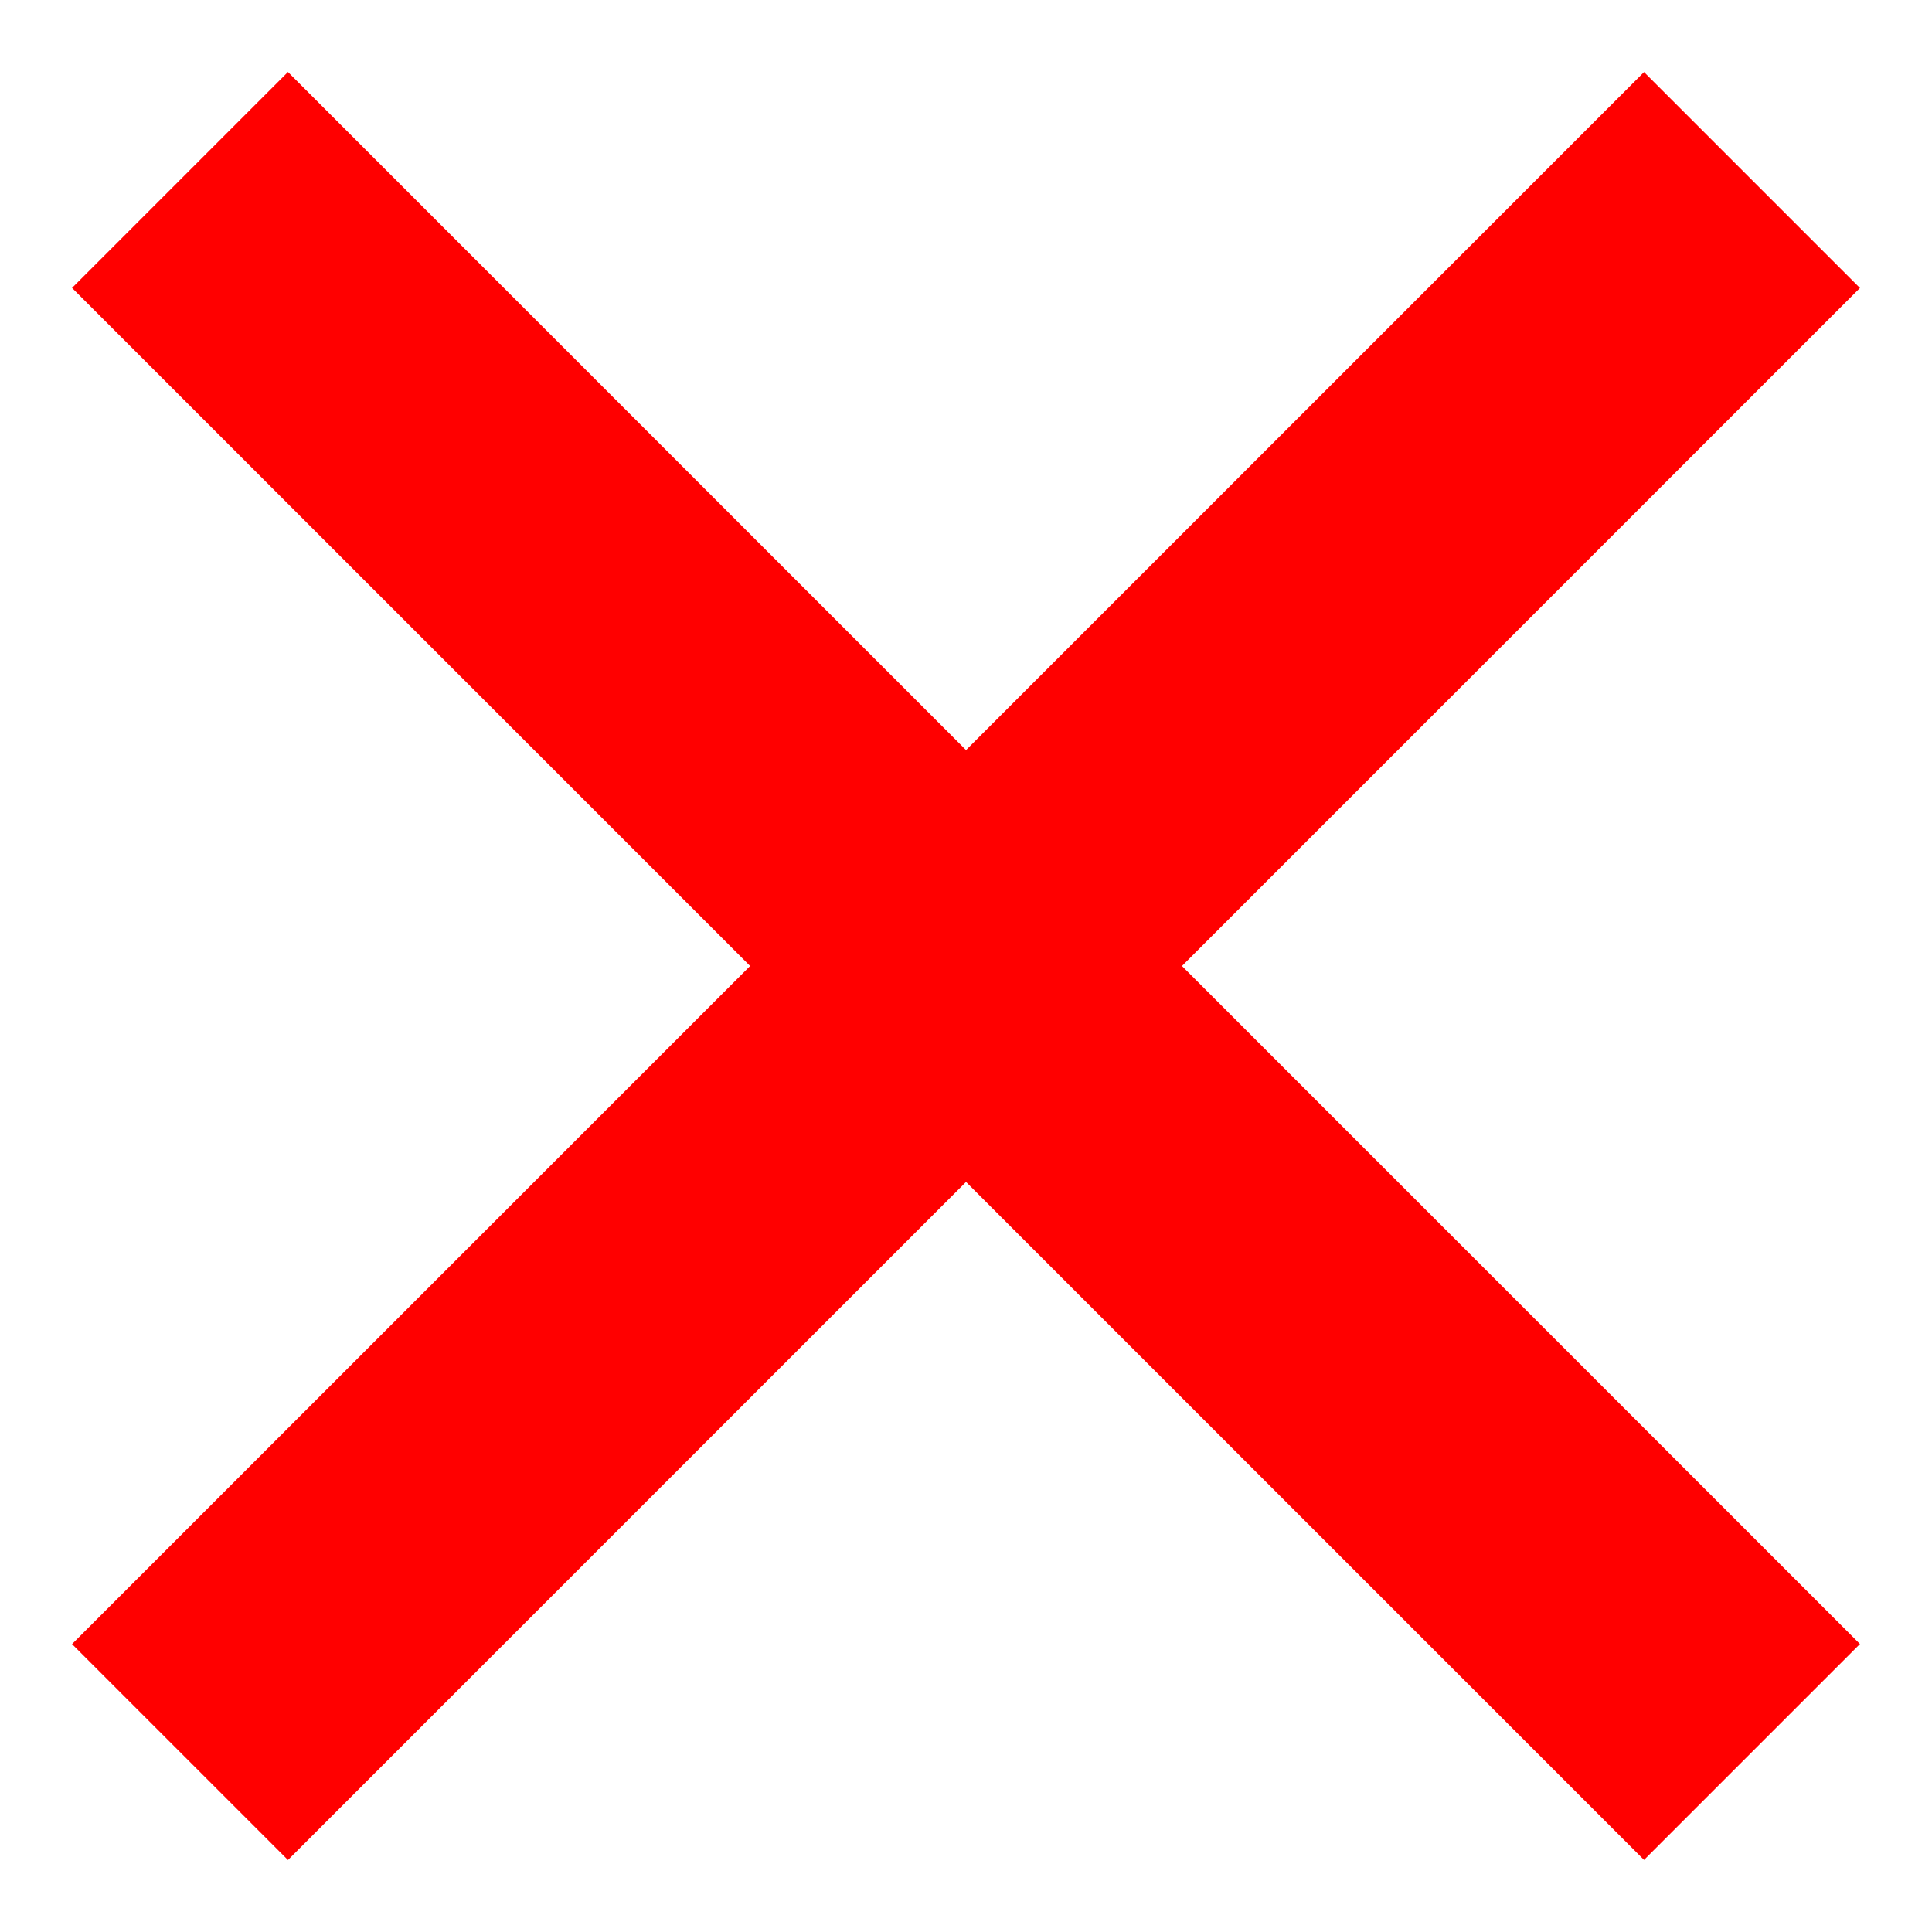
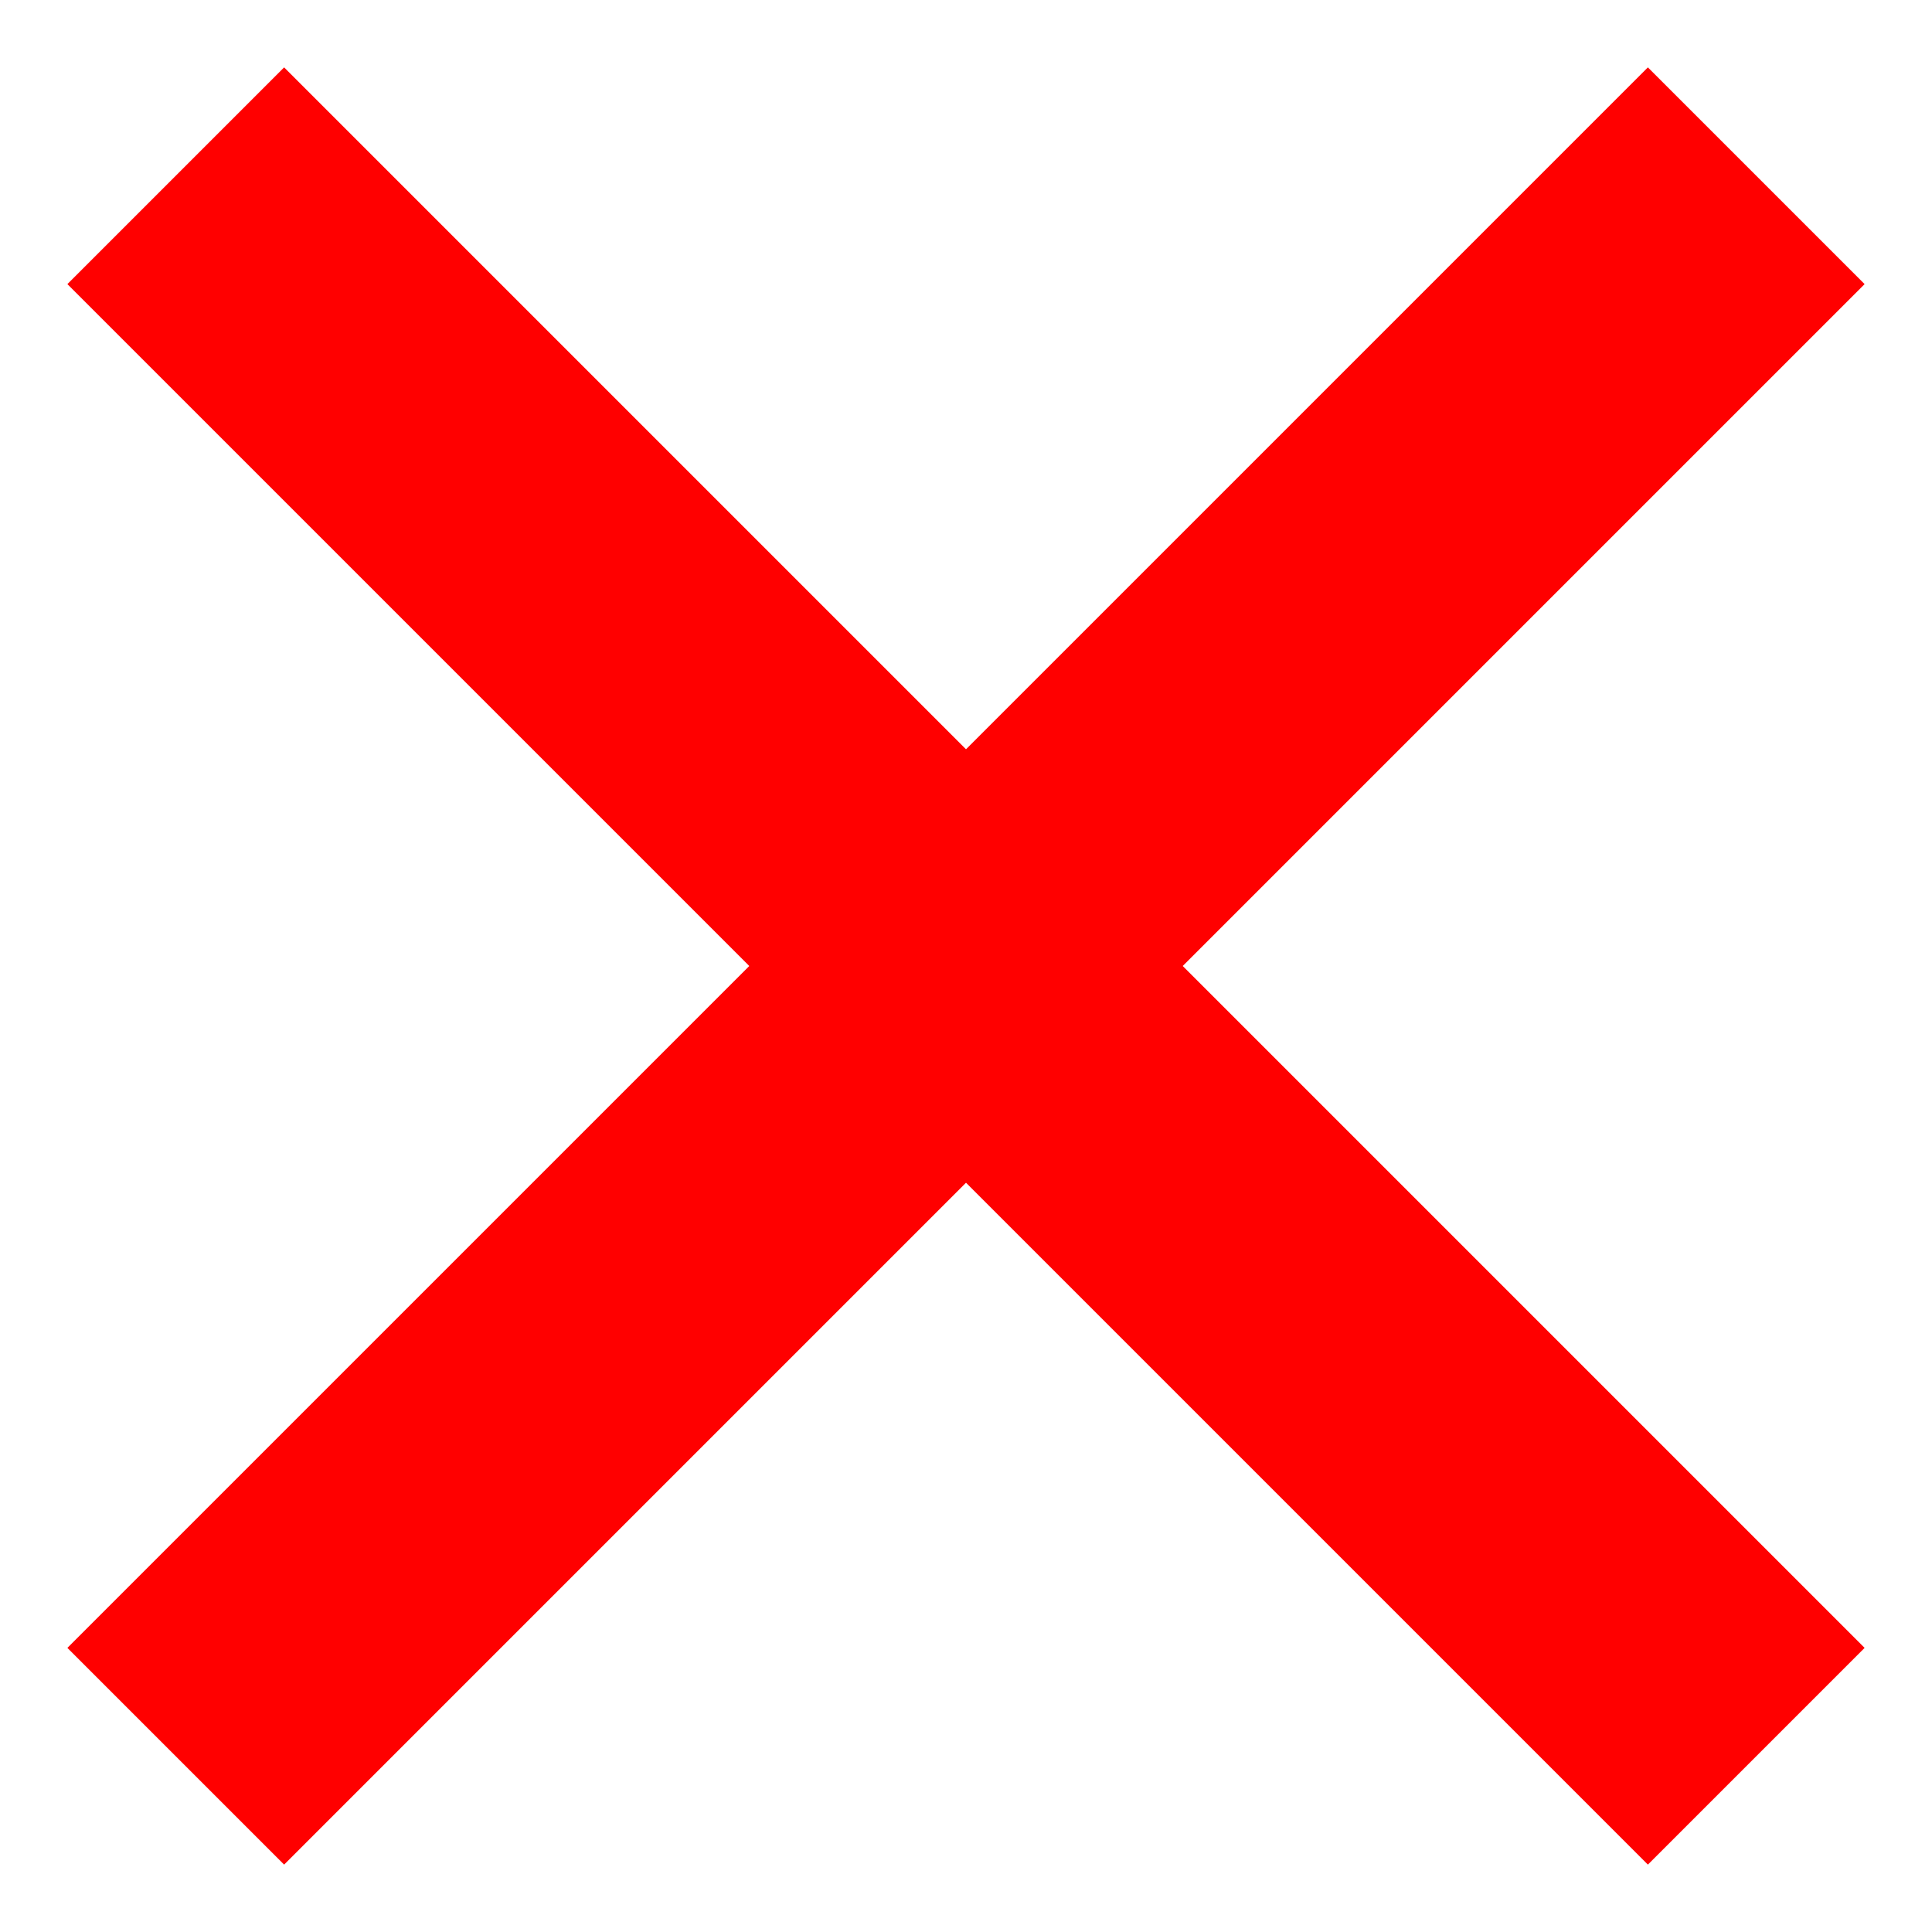
- <svg xmlns="http://www.w3.org/2000/svg" width="17px" height="17px" viewBox="0 0 17 17" version="1.1">
-   <g id="icon" stroke="none" stroke-width="1" fill="none" fill-rule="evenodd">
-     <g id="red-cross" transform="translate(-5, -5)" stroke="#FF0000" fill-rule="nonzero" fill="#FF0000">
-       <g id="Group" transform="translate(13.5, 13.5) rotate(-45) translate(-13.5, -13.5) translate(4.21875, 4.21875)">
-         <polygon id="Shape" points="10.125 8.438 10.125 0 8.438 0 8.438 8.438 -1.13686838e-13 8.438 -1.13686838e-13 10.125 8.438 10.125 8.438 18.562 10.125 18.562 10.125 10.125 18.562 10.125 18.562 8.438" />
-       </g>
-     </g>
-   </g>
+ <svg xmlns="http://www.w3.org/2000/svg" width="17" height="17">
+   <path id="icon" d="M8.5 7.3l-6-6-1.2 1.2 6 6-6 6 1.2 1.2 6-6 6 6 1.2-1.2-6-6 6-6-1.2-1.2z" stroke="red" fill-rule="nonzero" fill="red" />
</svg>
